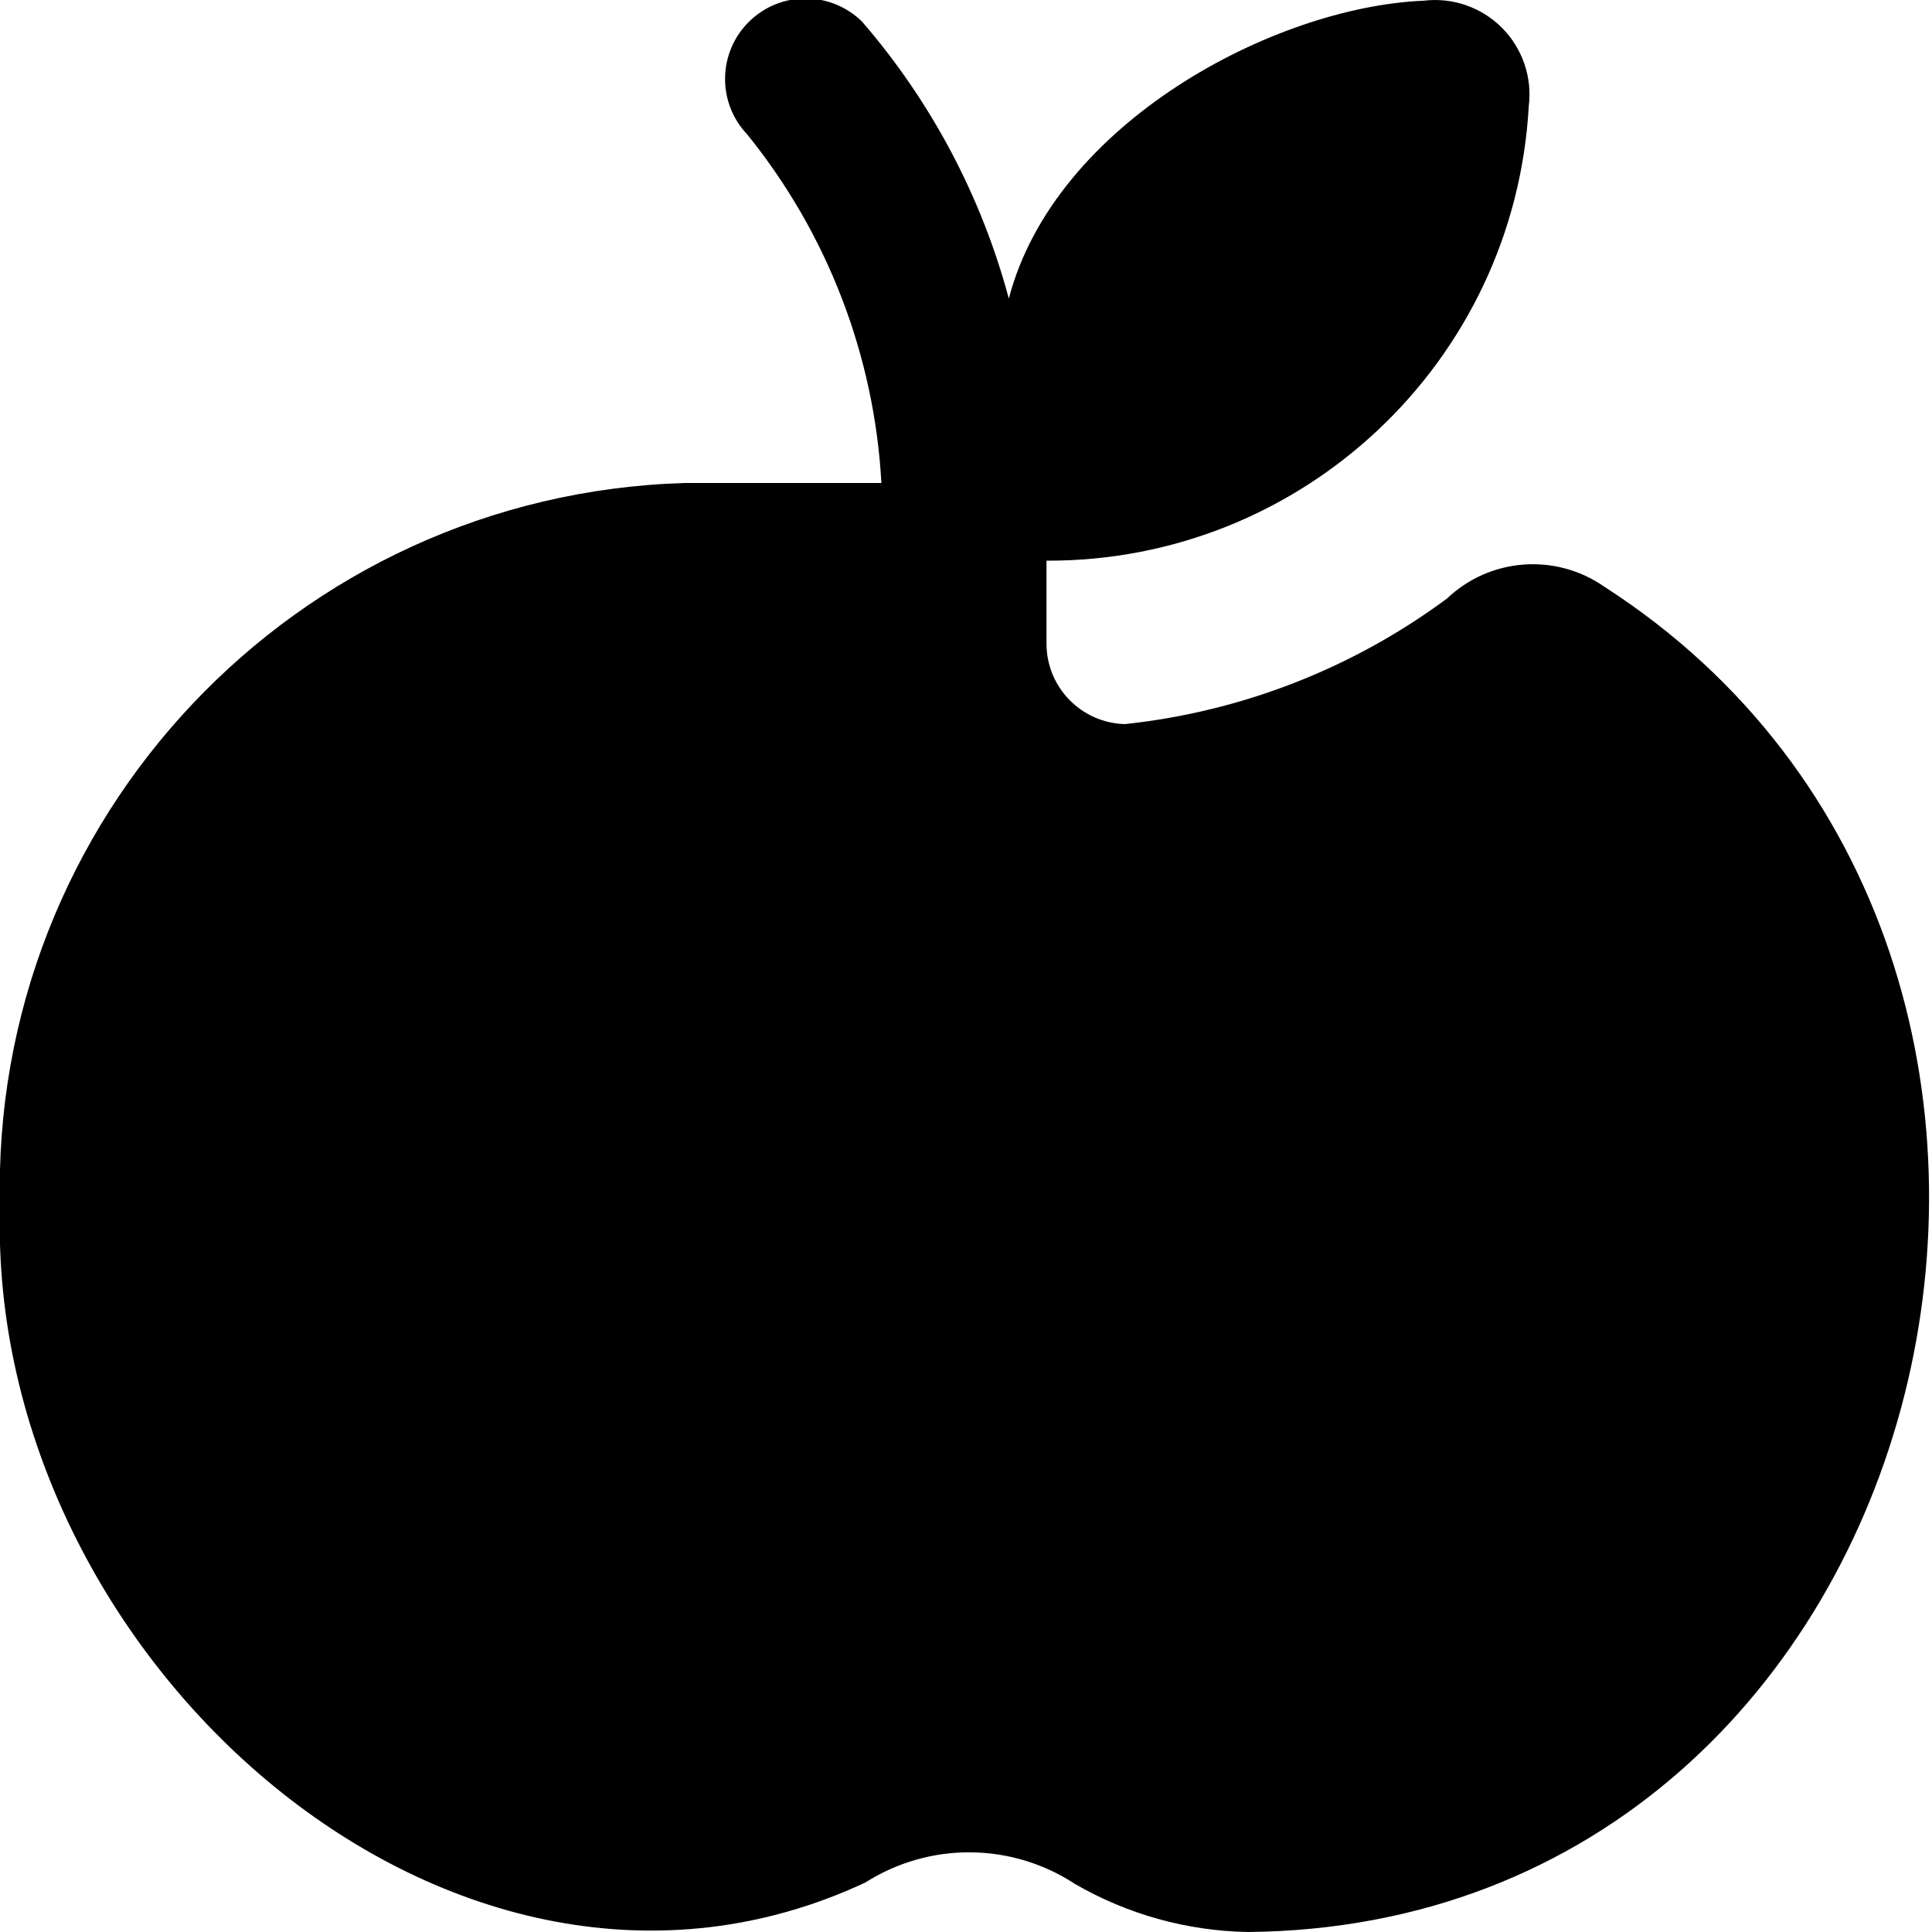
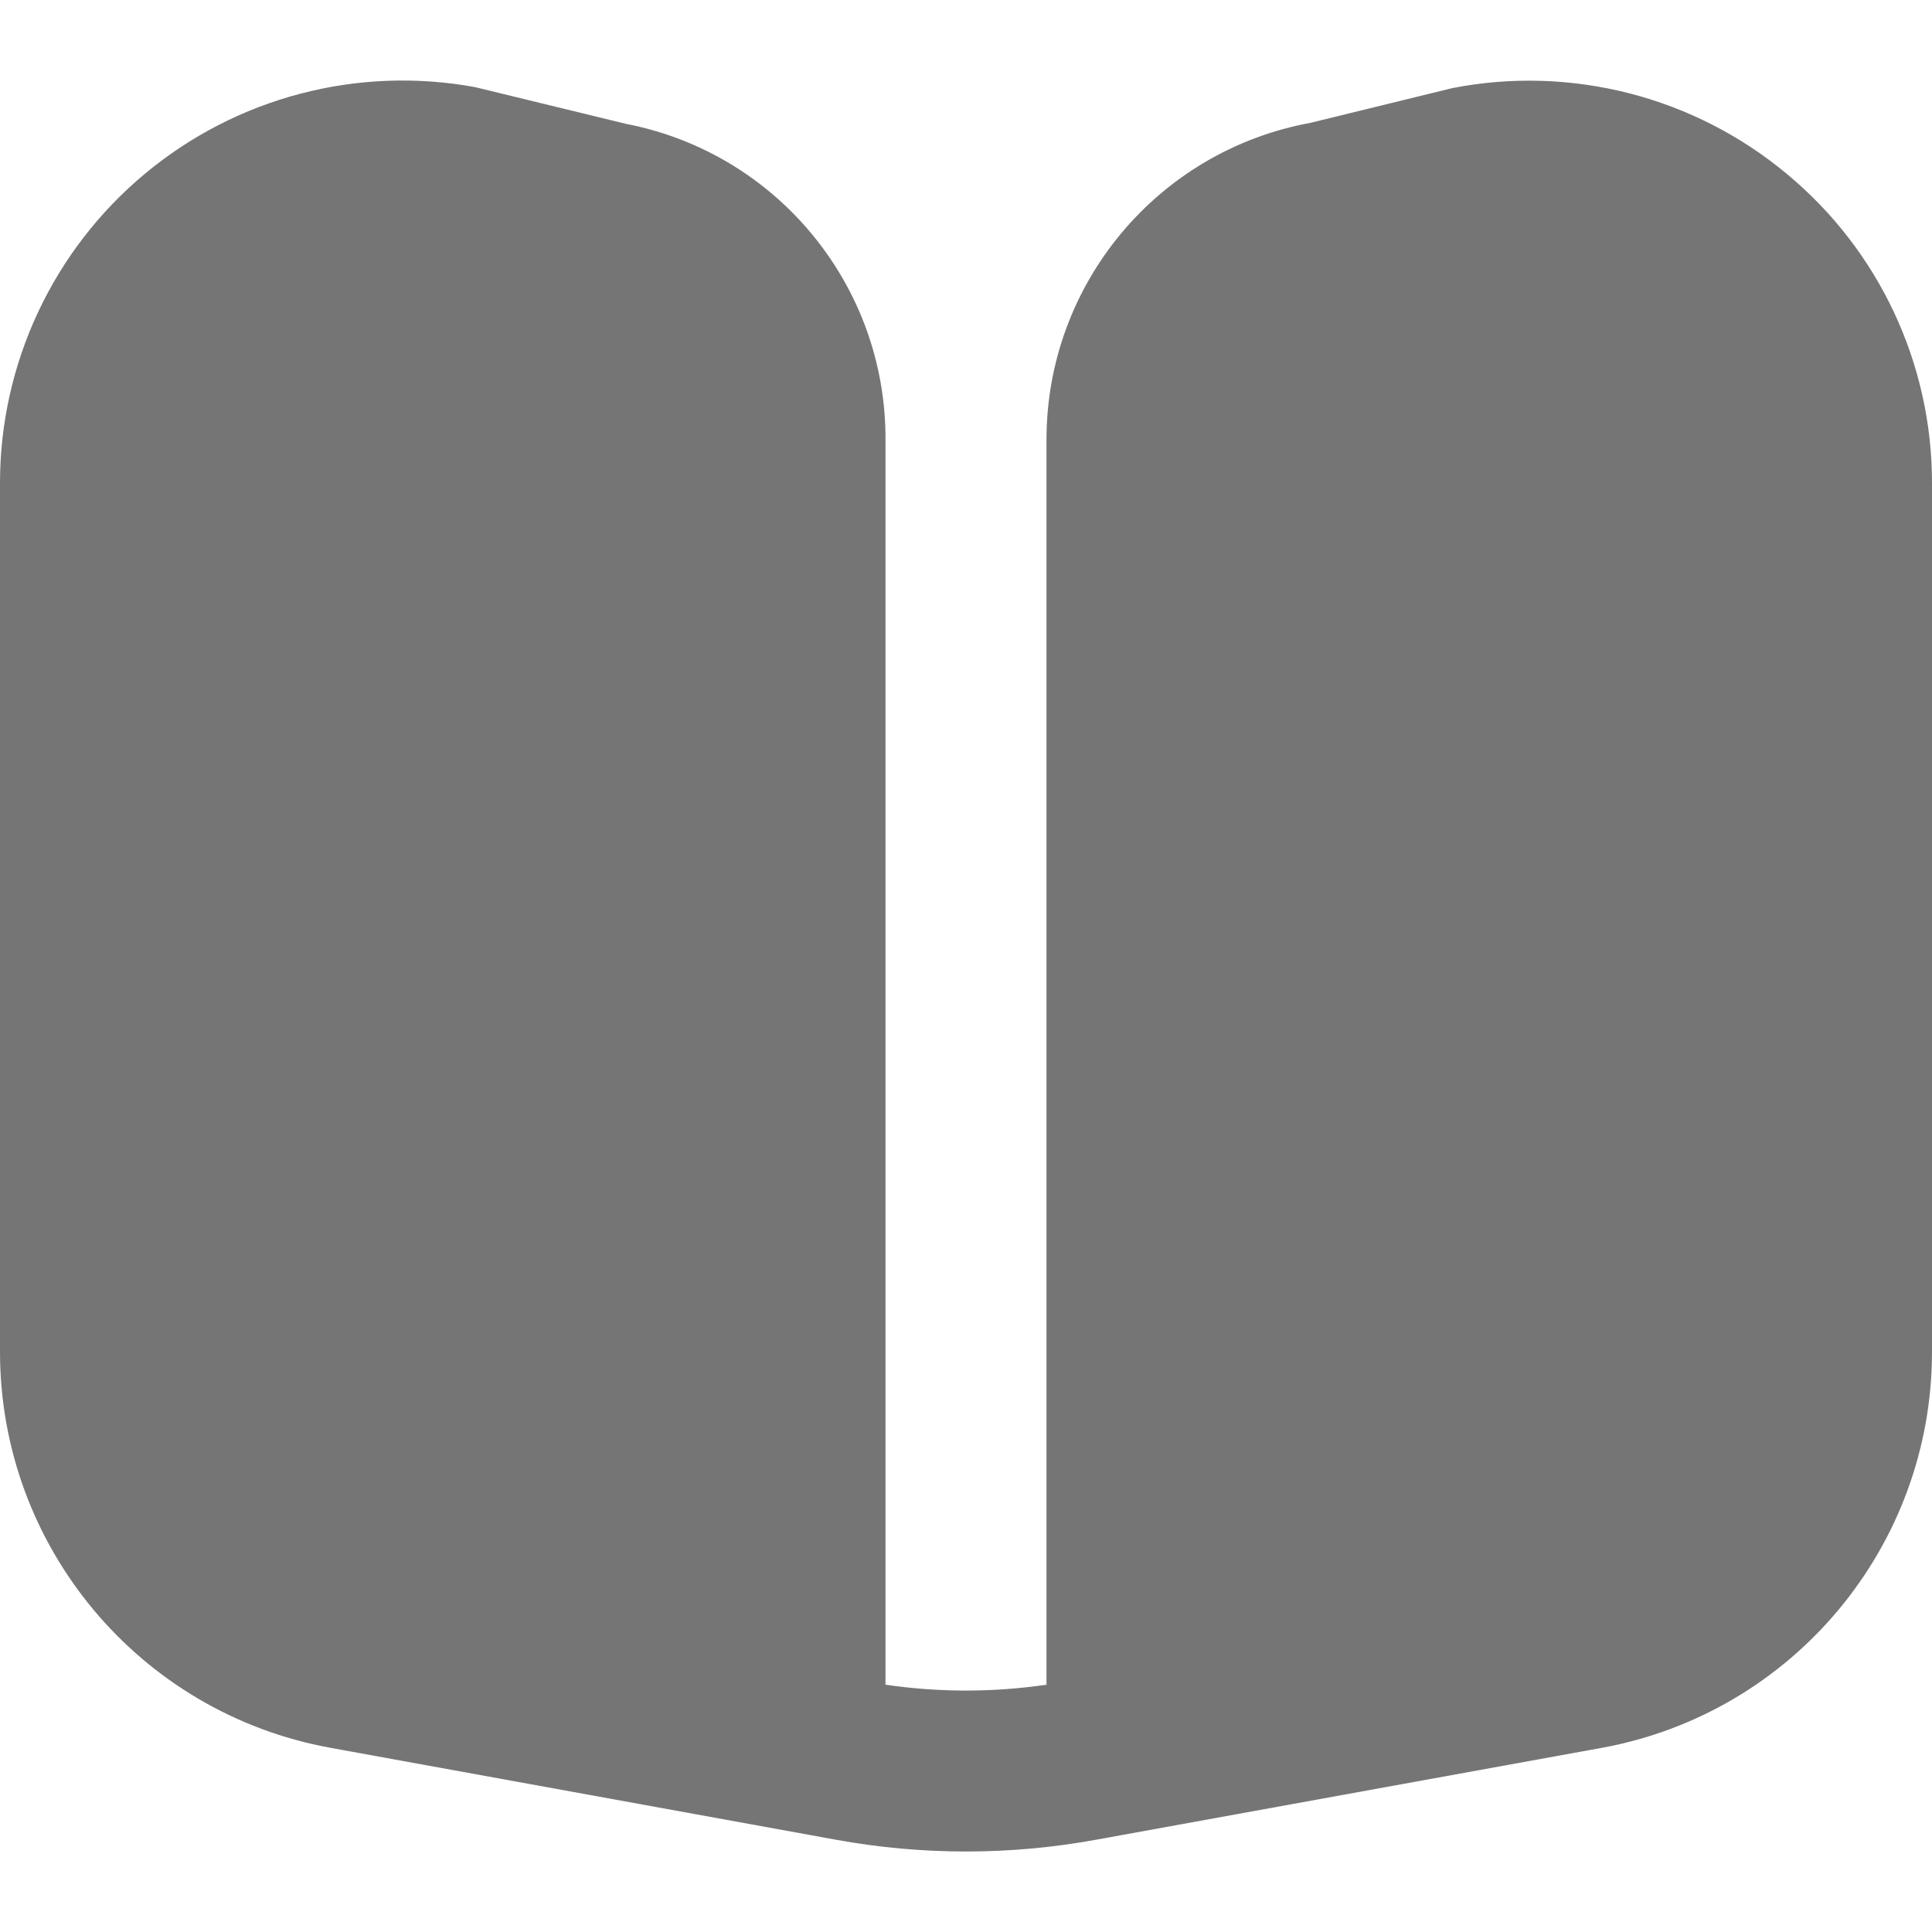
- <svg xmlns="http://www.w3.org/2000/svg" id="Layer_1" data-name="Layer 1" viewBox="0 0 24 24" width="512" height="512">
-   <path d="M19.923,7.284a1.549,1.549,0,0,0-1.949.152,8.172,8.172,0,0,1-4,1.559A1,1,0,0,1,13,8V6.965a5.978,5.978,0,0,0,5.991-5.648A1.173,1.173,0,0,0,17.683.009c-1.855.077-4.583,1.52-5.151,3.7A8.714,8.714,0,0,0,10.711.271a1,1,0,0,0-1.428,1.4A7.542,7.542,0,0,1,10.949,6H8.5A8.771,8.771,0,0,0,0,15c-.161,5.6,5.644,10.773,10.75,8.385a2.4,2.4,0,0,1,2.605.019A4.444,4.444,0,0,0,15.5,24C24.213,23.922,27.064,11.874,19.923,7.284Z" />
+ <svg xmlns="http://www.w3.org/2000/svg" id="Layer_1" height="512" viewBox="0 0 24 24" width="512" data-name="Layer 1">
+   <path d="m22.2 2.163a5 5 0 0 0 -4.157-1.069l-1.764.432a4 4 0 0 0 -3.279 3.935v15.467a6.909 6.909 0 0 1 -2 0v-15.467a3.981 3.981 0 0 0 -3.226-3.923l-1.874-.456a5 5 0 0 0 -5.9 4.918v10.793a5 5 0 0 0 4.105 4.919l6.286 1.143a9 9 0 0 0 3.218 0l6.291-1.143a5 5 0 0 0 4.1-4.919v-10.793a4.983 4.983 0 0 0 -1.8-3.837z" fill="#757575" />
</svg>
